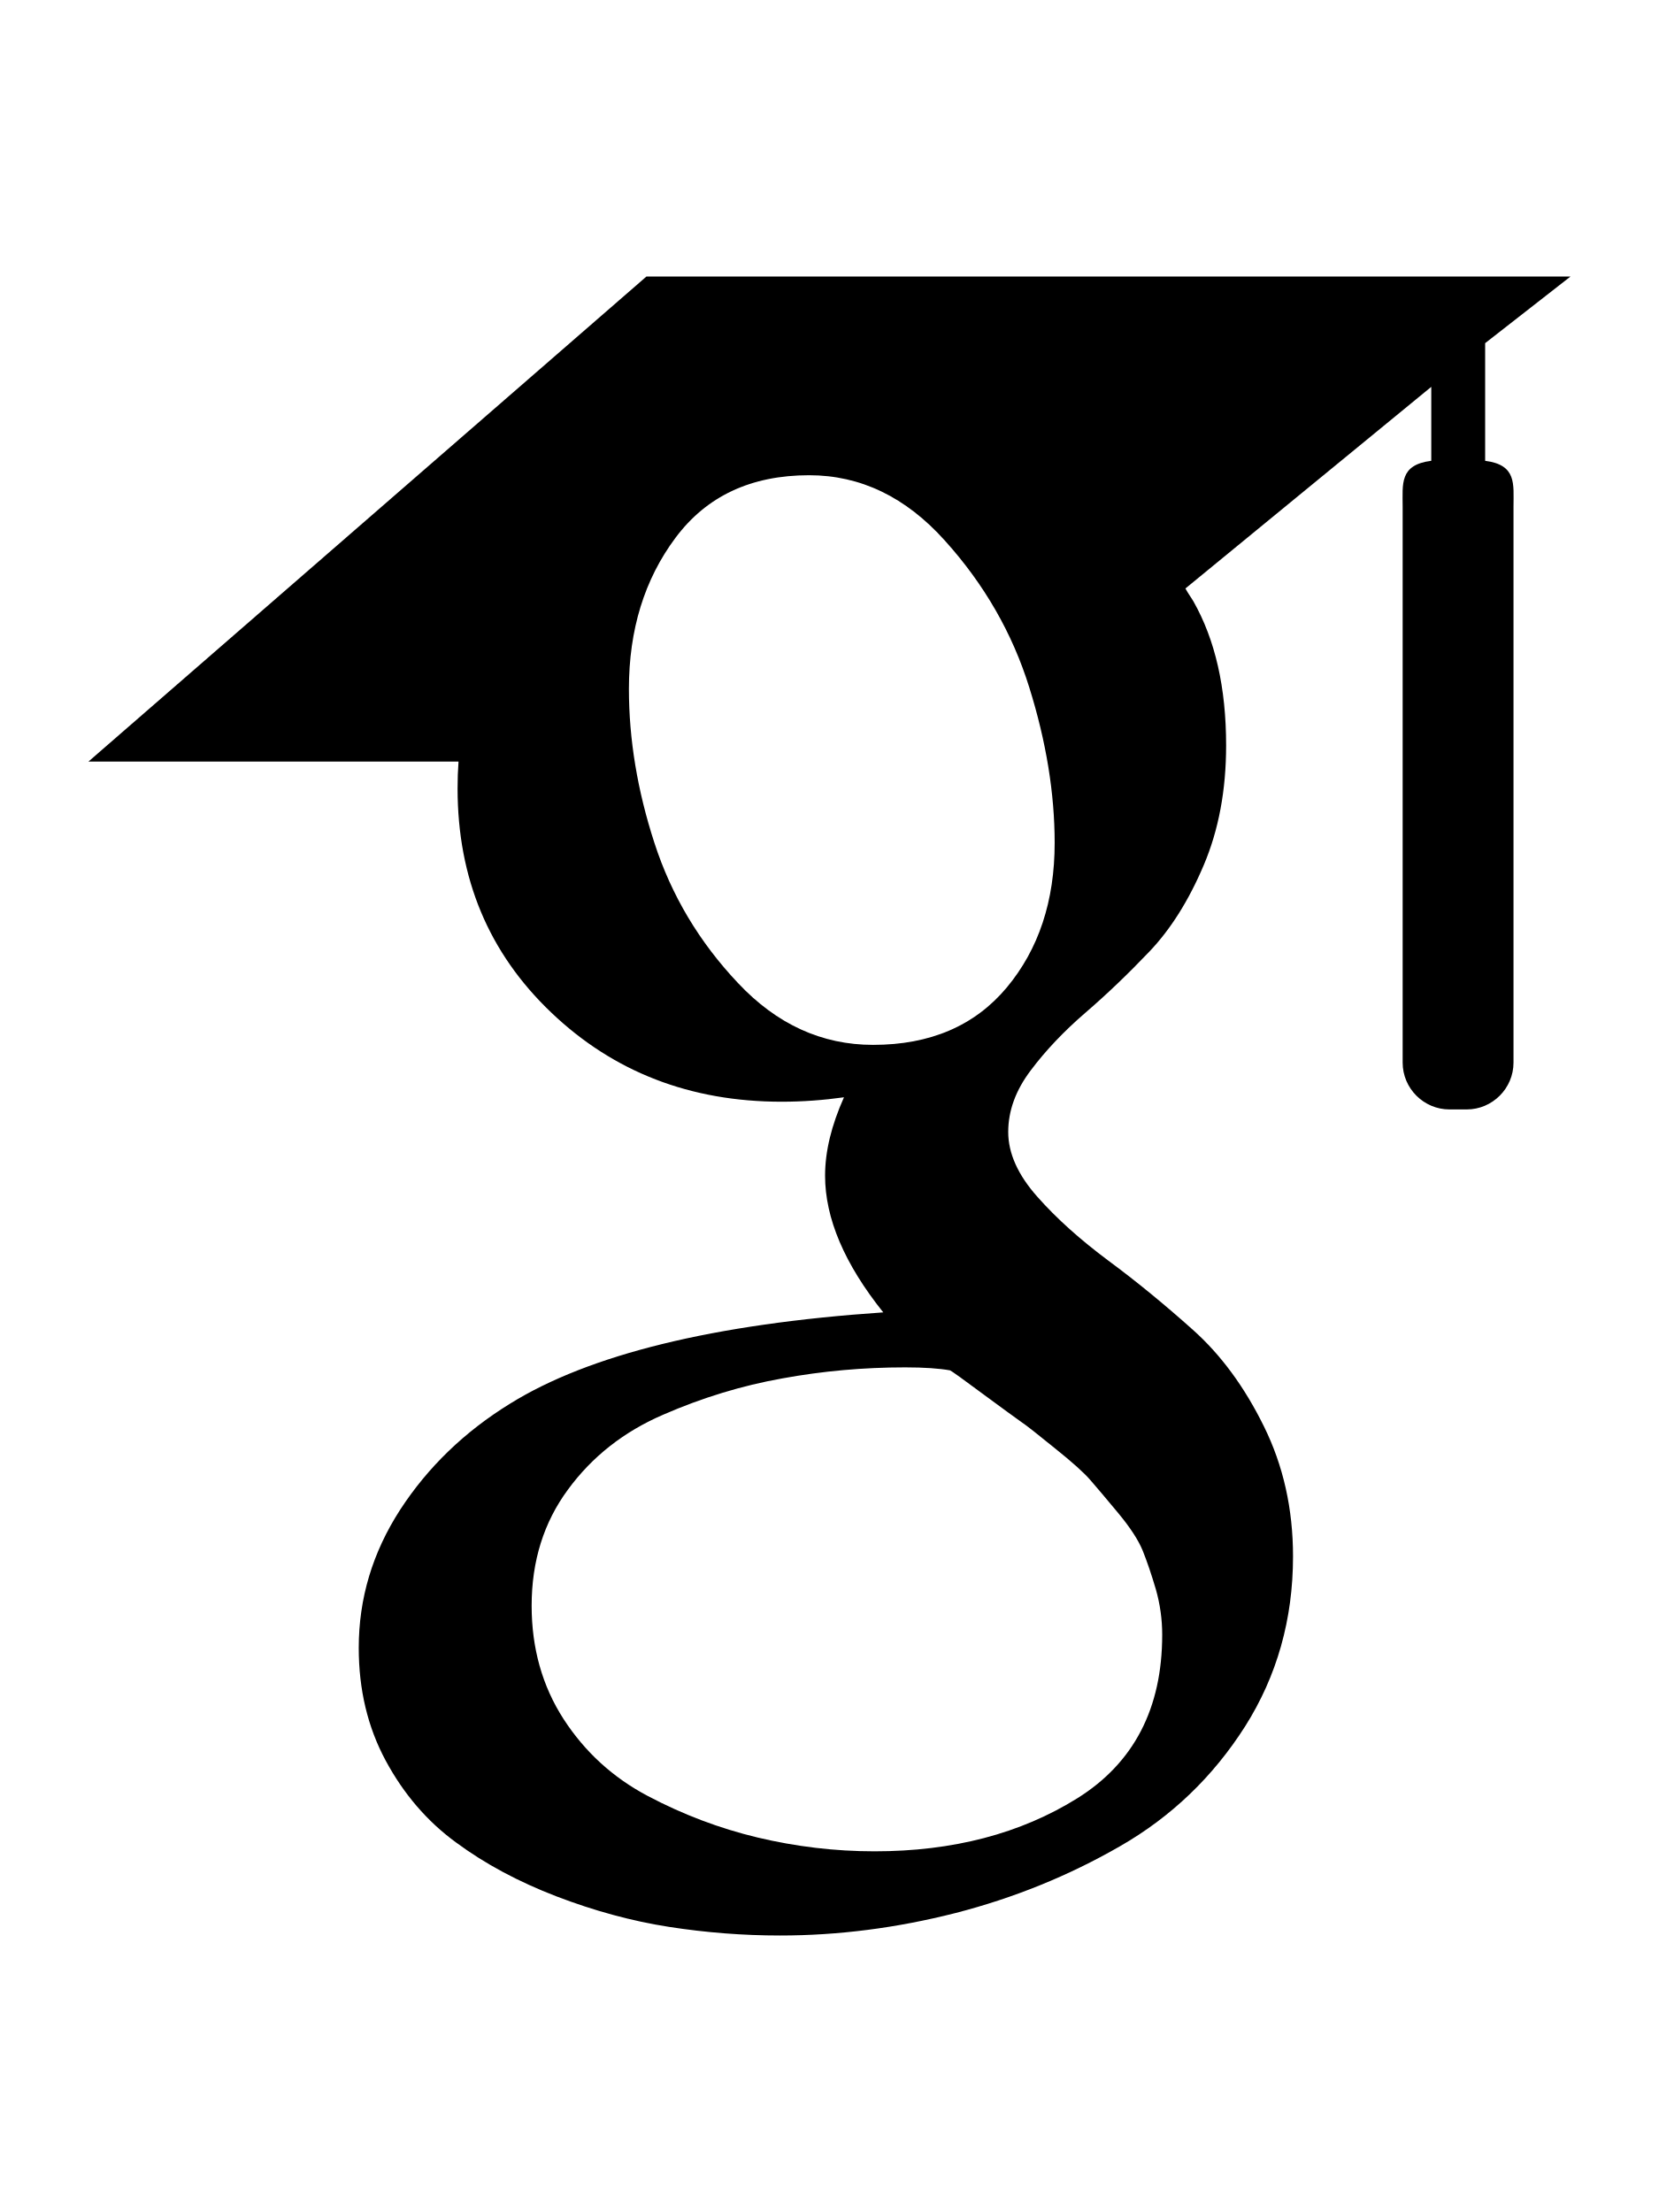
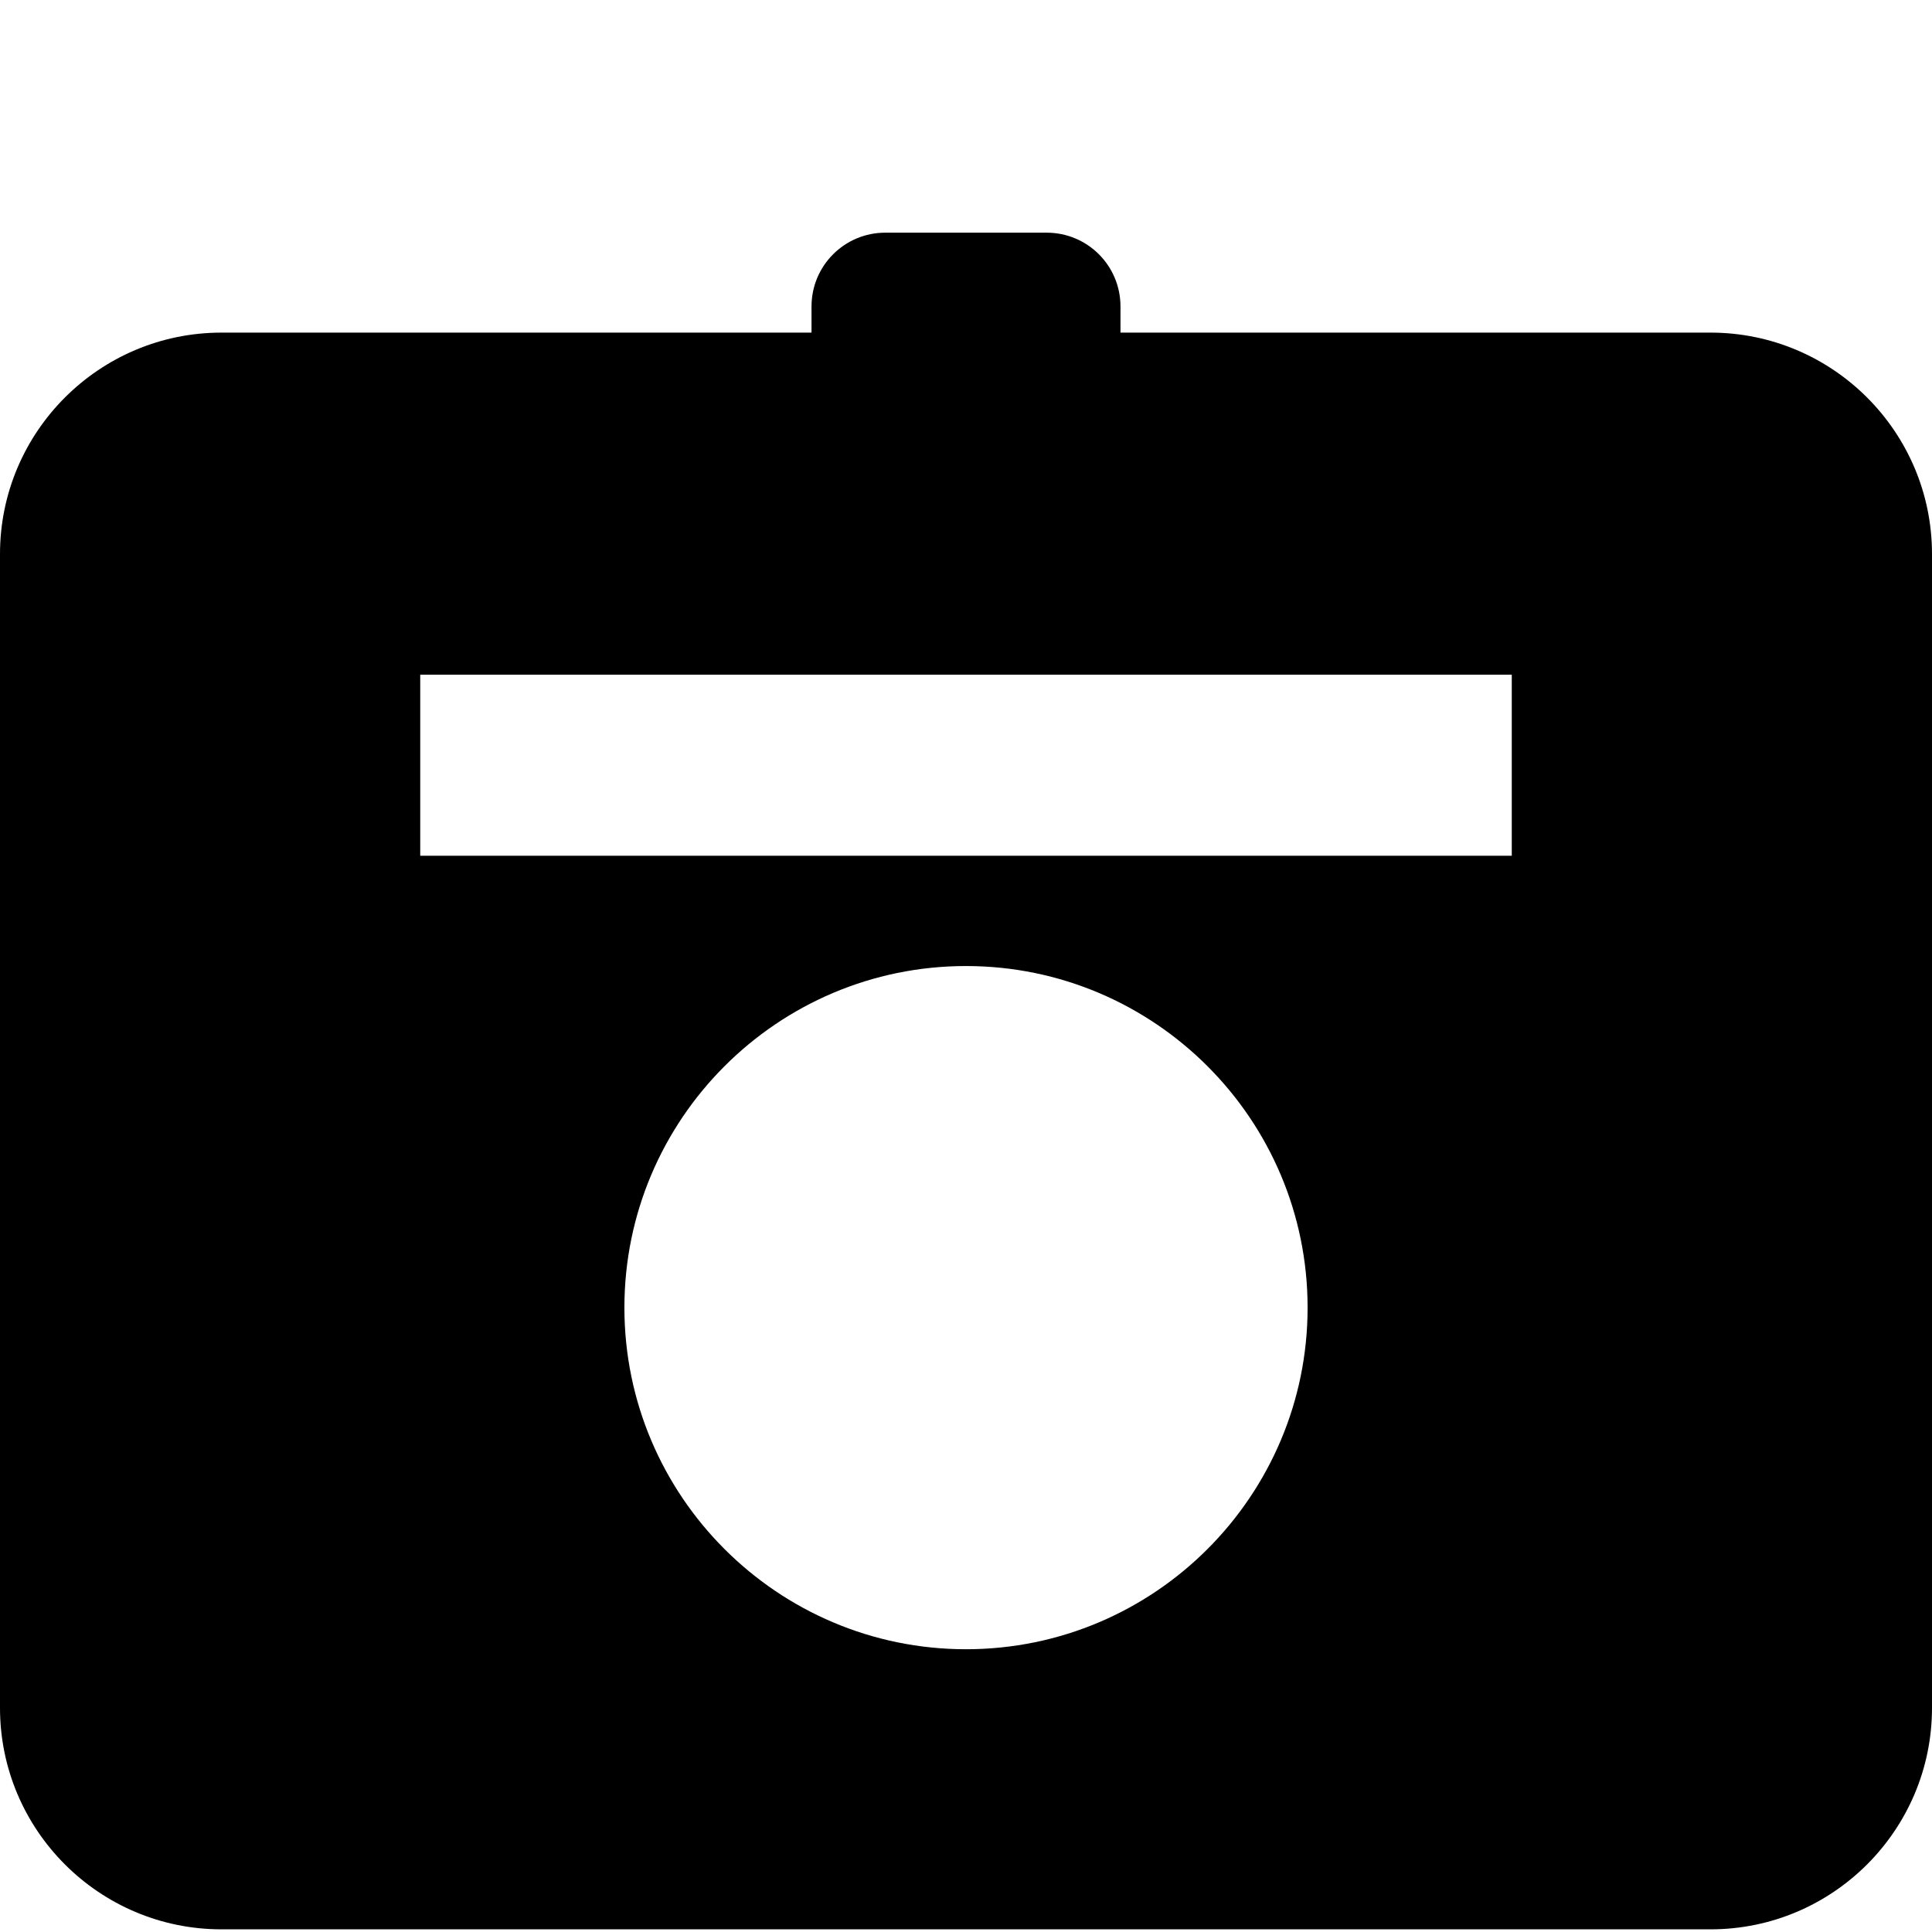
- <svg xmlns="http://www.w3.org/2000/svg" width="384" height="512" viewBox="0 0 384 512" version="1.1" id="svg8">
-   <defs id="defs2" />
-   <g id="layer6">
-     <path style="stroke-width:0.065" d="M 343.759,106.662 V 79.43 L 363.524,64 H 149.634 L 20.476,176.274 h 85.656 c -0.155,2.125 -0.219,4.046 -0.219,6.226 0,20.845 7.219,38.087 21.672,51.861 14.453,13.797 32.251,20.648 53.327,20.648 4.923,0 9.751,-0.368 14.438,-1.024 -2.907,6.501 -4.375,12.523 -4.375,18.142 0,9.875 4.499,20.43 13.467,31.642 -39.234,2.671 -68.061,9.733 -86.437,21.163 -10.531,6.499 -19,14.704 -25.39,24.531 -6.391,9.899 -9.578,20.515 -9.578,31.962 0,9.648 2.062,18.336 6.219,26.062 4.157,7.726 9.578,14.07 16.312,18.984 6.718,4.968 14.469,9.101 23.219,12.469 8.734,3.344 17.406,5.719 26.061,7.063 8.627,1.342 17.205,1.998 25.706,1.998 13.469,0 26.954,-1.734 40.547,-5.187 13.562,-3.485 26.28,-8.641 38.171,-15.493 11.859,-6.805 21.515,-16.087 28.922,-27.718 7.39,-11.68 11.095,-24.805 11.095,-39.336 0,-11.016 -2.25,-21.039 -6.75,-30.141 -4.469,-9.072 -9.938,-16.541 -16.453,-22.344 -6.501,-5.813 -13,-11.155 -19.515,-15.968 -6.501,-4.845 -12,-9.751 -16.469,-14.813 -4.485,-5.047 -6.734,-10.054 -6.734,-14.984 0,-4.921 1.734,-9.672 5.216,-14.266 3.455,-4.609 7.674,-9.048 12.61,-13.306 4.938,-4.249 9.875,-8.968 14.797,-14.133 4.921,-5.147 9.141,-11.827 12.61,-20.008 3.485,-8.179 5.203,-17.445 5.203,-27.757 0,-13.453 -2.547,-24.461 -7.547,-33.313 -0.594,-1.022 -1.218,-1.803 -1.875,-3.022 l 56.907,-46.672 v 17.119 c -7.394,0.93 -6.624,5.346 -6.624,10.635 v 128.667 c 0,5.958 4.875,10.834 10.834,10.834 h 3.989 c 5.958,0 10.834,-4.875 10.834,-10.834 V 117.293 c 0,-5.277 0.777,-9.688 -6.562,-10.63 z M 236.399,329.141 c 1.141,0.75 3.704,2.781 7.718,6.038 4.05,3.243 6.797,5.696 8.266,7.414 1.439,1.664 3.579,4.165 6.376,7.547 2.813,3.374 4.718,6.304 5.719,8.734 1,2.477 2.016,5.461 3.046,8.946 0.986,3.445 1.485,6.976 1.485,10.562 0,17.048 -6.563,29.68 -19.656,37.859 -13.125,8.181 -28.767,12.274 -46.938,12.274 -9.187,0 -18.203,-1.093 -27.062,-3.195 -8.843,-2.117 -17.312,-5.336 -25.39,-9.602 -8.078,-4.258 -14.578,-10.203 -19.501,-17.797 -4.938,-7.64 -7.406,-16.415 -7.406,-26.25 0,-10.32 2.797,-19.29 8.422,-26.906 5.593,-7.626 12.938,-13.392 22.032,-17.315 9.062,-3.946 18.249,-6.742 27.562,-8.398 9.312,-1.702 18.797,-2.555 28.438,-2.555 4.469,0 7.936,0.251 10.405,0.696 0.455,0.219 3.032,2.07 7.735,5.563 4.704,3.462 7.626,5.595 8.75,6.384 z m -3.358,-100.578 c -7.406,8.859 -17.735,13.288 -30.954,13.288 -11.859,0 -22.298,-4.765 -31.266,-14.312 -9,-9.523 -15.422,-20.328 -19.344,-32.431 -3.938,-12.109 -5.906,-23.984 -5.906,-35.648 0,-13.694 3.595,-25.352 10.781,-34.976 7.187,-9.65 17.499,-14.485 30.938,-14.485 11.875,0 22.374,5.038 31.437,15.157 9.094,10.085 15.61,21.413 19.517,33.968 3.922,12.539 5.873,24.53 5.873,35.984 0,13.447 -3.703,24.61 -11.077,33.454 z" id="path2" />
-   </g>
+ <svg xmlns="http://www.w3.org/2000/svg" viewBox="0 0 486 486">
+   <path d="M430.29,83.67H281.86v-6.58c0-10.26-8.3-18.56-18.56-18.56H222.7c-10.26,0-18.56,8.3-18.56,18.56v6.58H55.71c-30.74,0-55.71,24.97-55.71,55.71v290.24c0,30.74,24.97,55.71,55.71,55.71h374.58c30.74,0,55.71-24.97,55.71-55.71V139.38C486,108.64,461.03,83.67,430.29,83.67ZM243,414.87c-47.4,0-85.93-38.53-85.93-85.93s38.53-85.93,85.93-85.93s85.93,38.53,85.93,85.93S290.4,414.87,243,414.87ZM380.29,215.26H105.71v-45.54h274.58V215.26Z" />
</svg>
